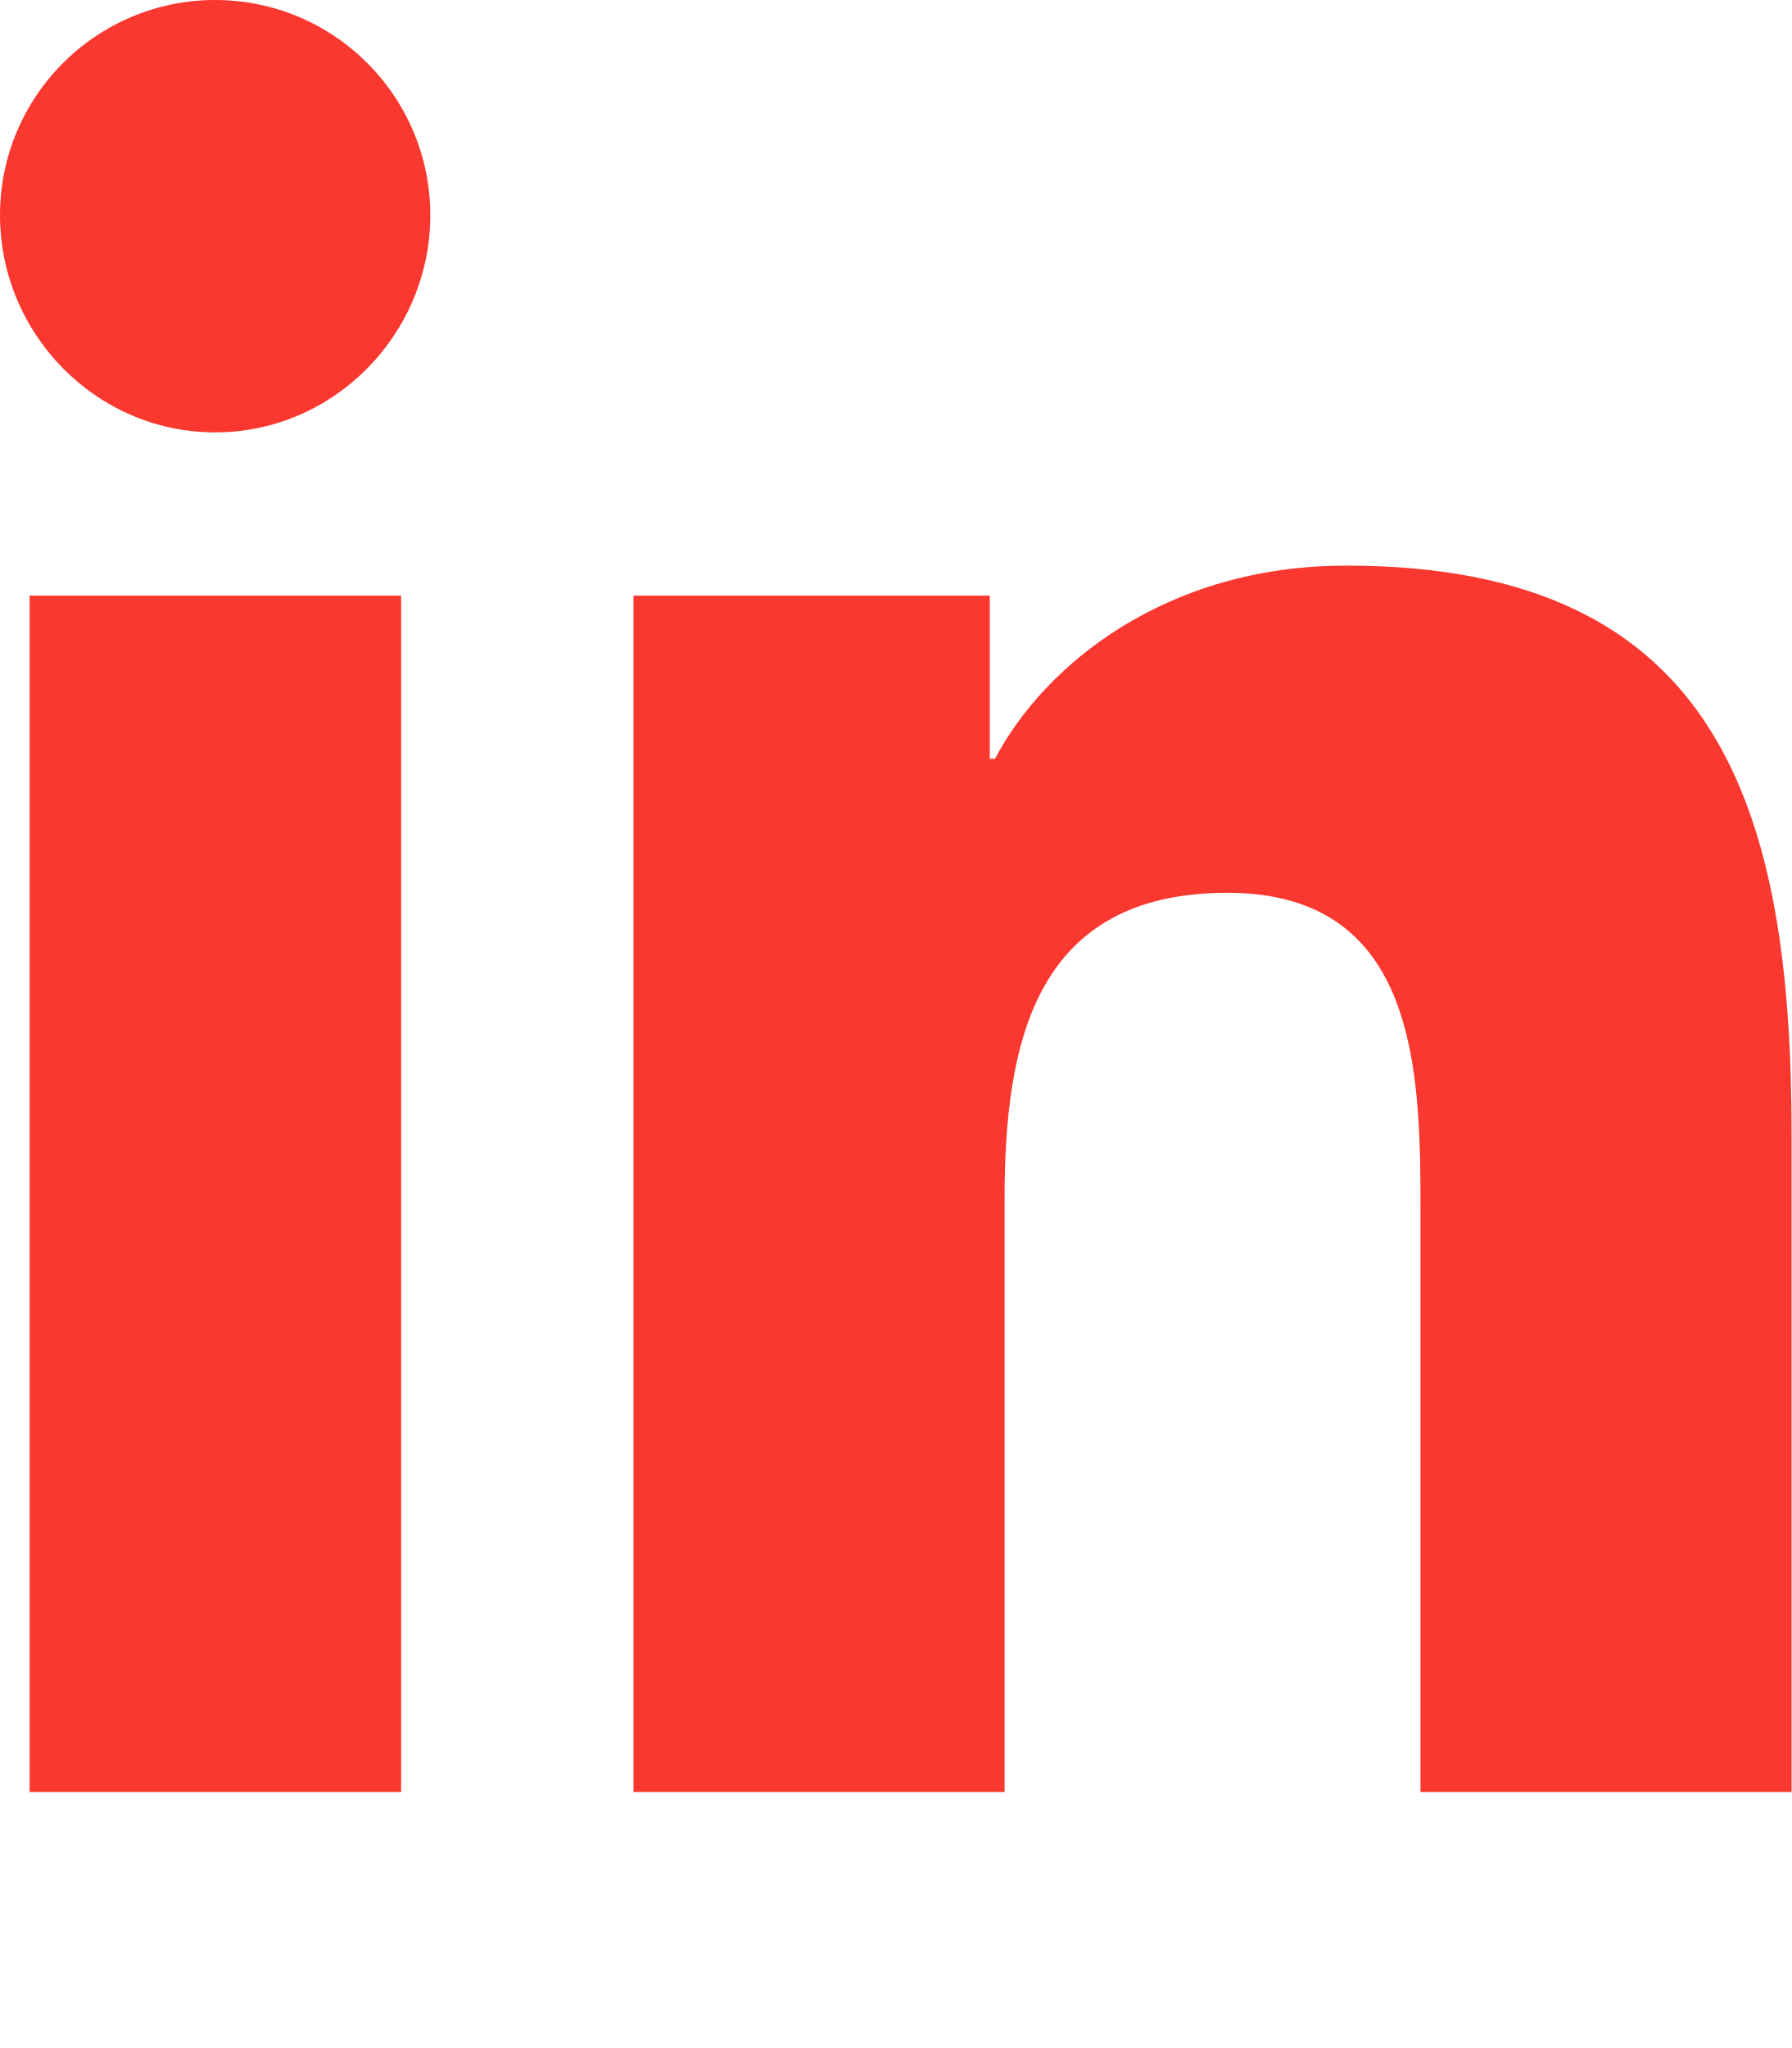
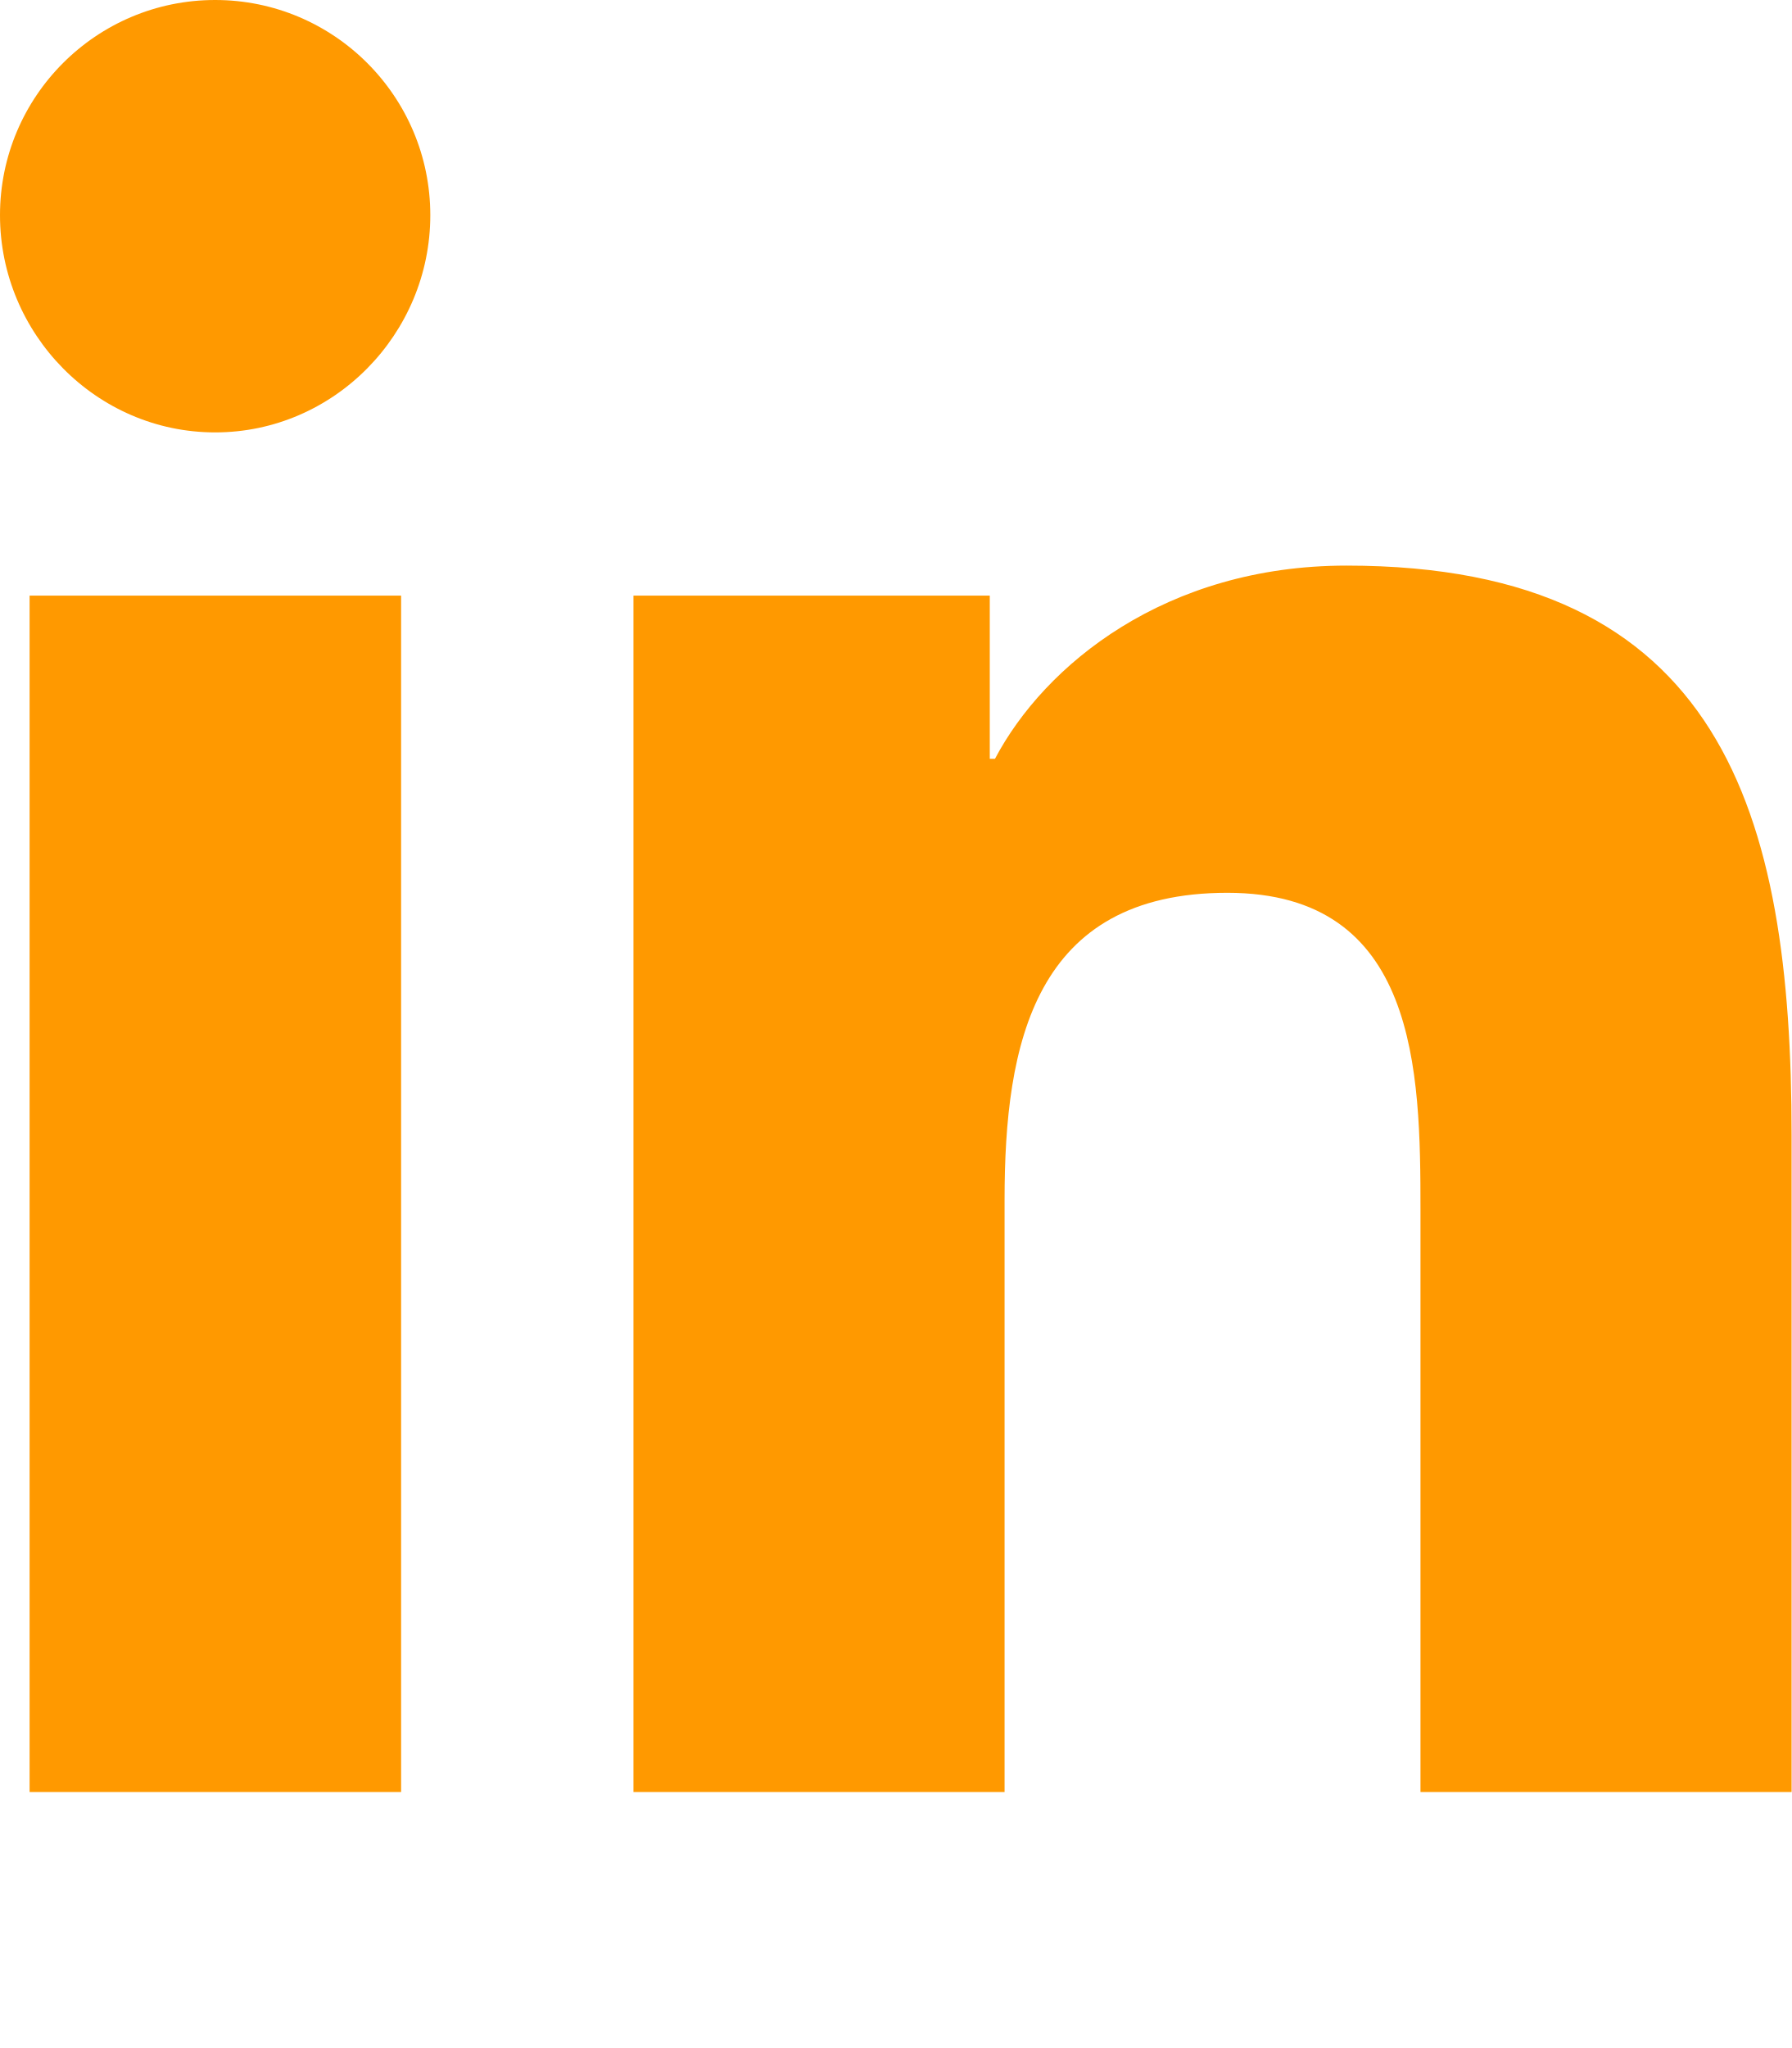
<svg xmlns="http://www.w3.org/2000/svg" version="1.1" id="Lager_1" focusable="false" x="0px" y="0px" viewBox="0 0 448 512" style="enable-background:new 0 0 448 512;" xml:space="preserve">
  <style type="text/css">
- 	.st0{fill:#FA382F;}
+ 	.st0{fill:rgb(255, 153, 0);}
</style>
  <path class="st0" d="M100.3,448H7.4V148.9h92.9V448z M53.8,108.1C24.1,108.1,0,83.5,0,53.8C0,24.1,24.1,0,53.8,0  c29.7,0,53.8,24.1,53.8,53.8C107.6,83.5,83.5,108.1,53.8,108.1z M447.9,448h-92.7V302.4c0-34.7-0.7-79.2-48.3-79.2  c-48.3,0-55.7,37.7-55.7,76.7V448h-92.8V148.9h89.1v40.8h1.3c12.4-23.5,42.7-48.3,87.9-48.3c94,0,111.3,61.9,111.3,142.3V448H447.9z  " />
</svg>
